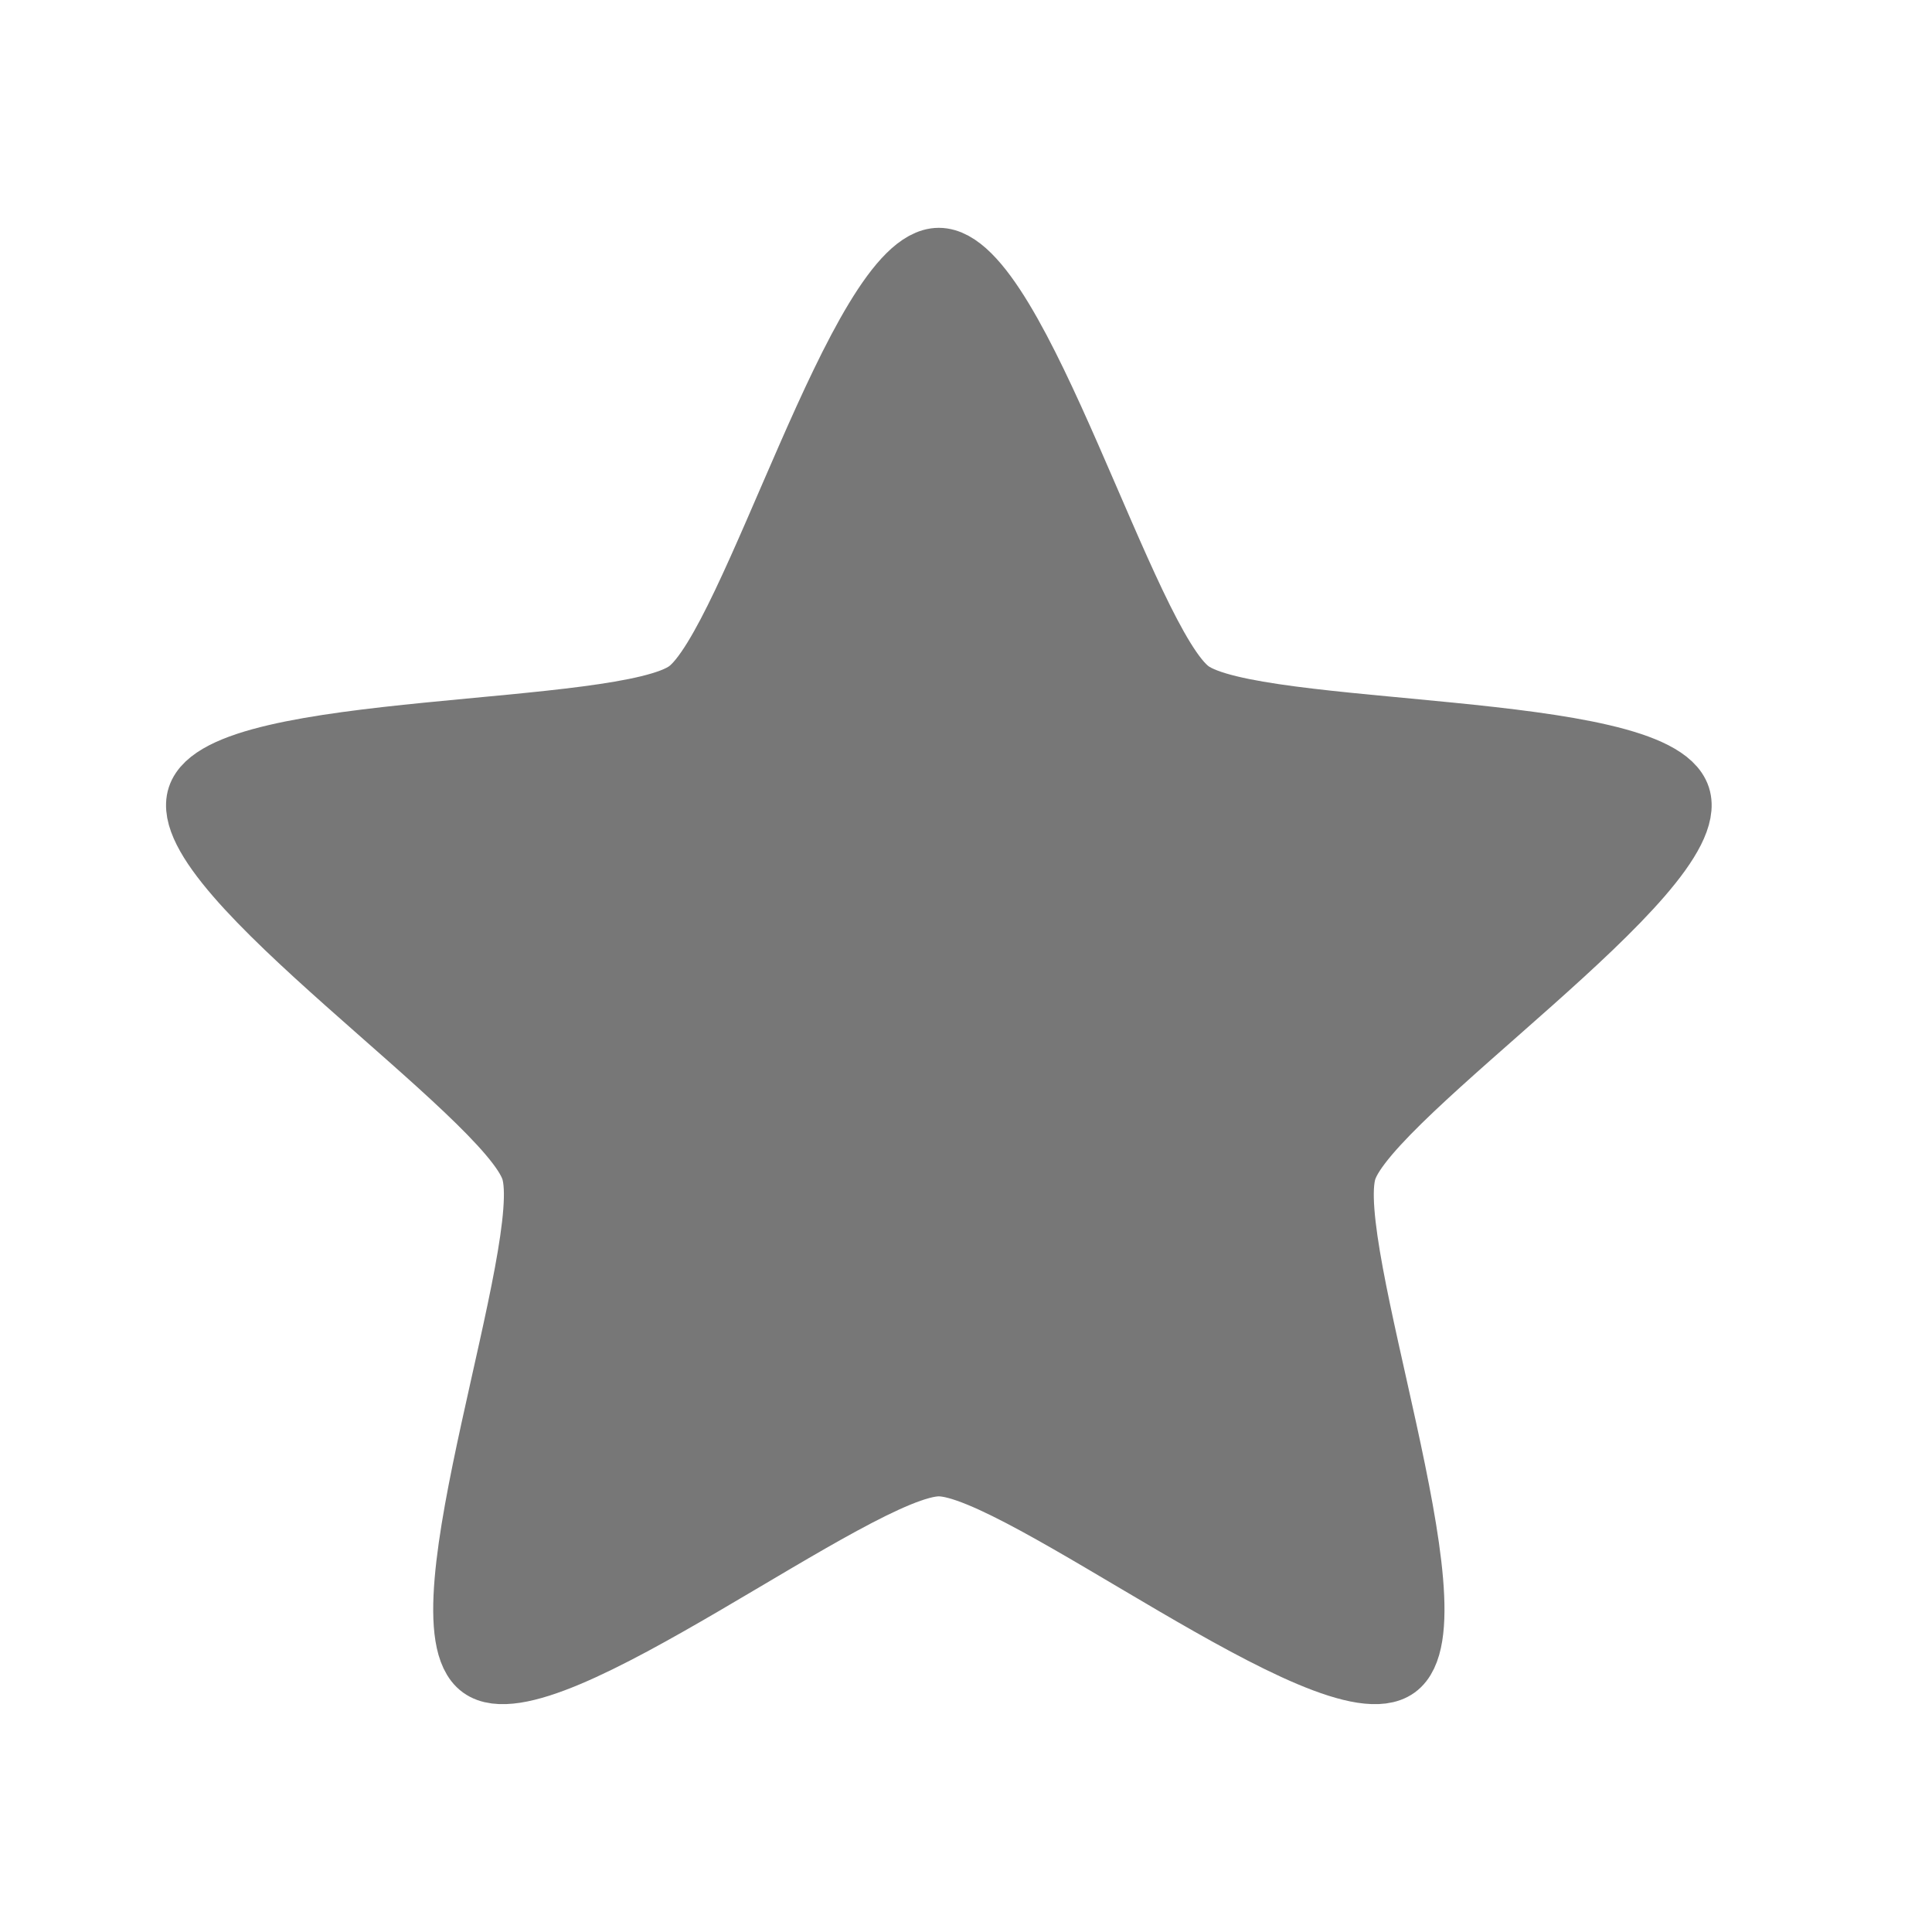
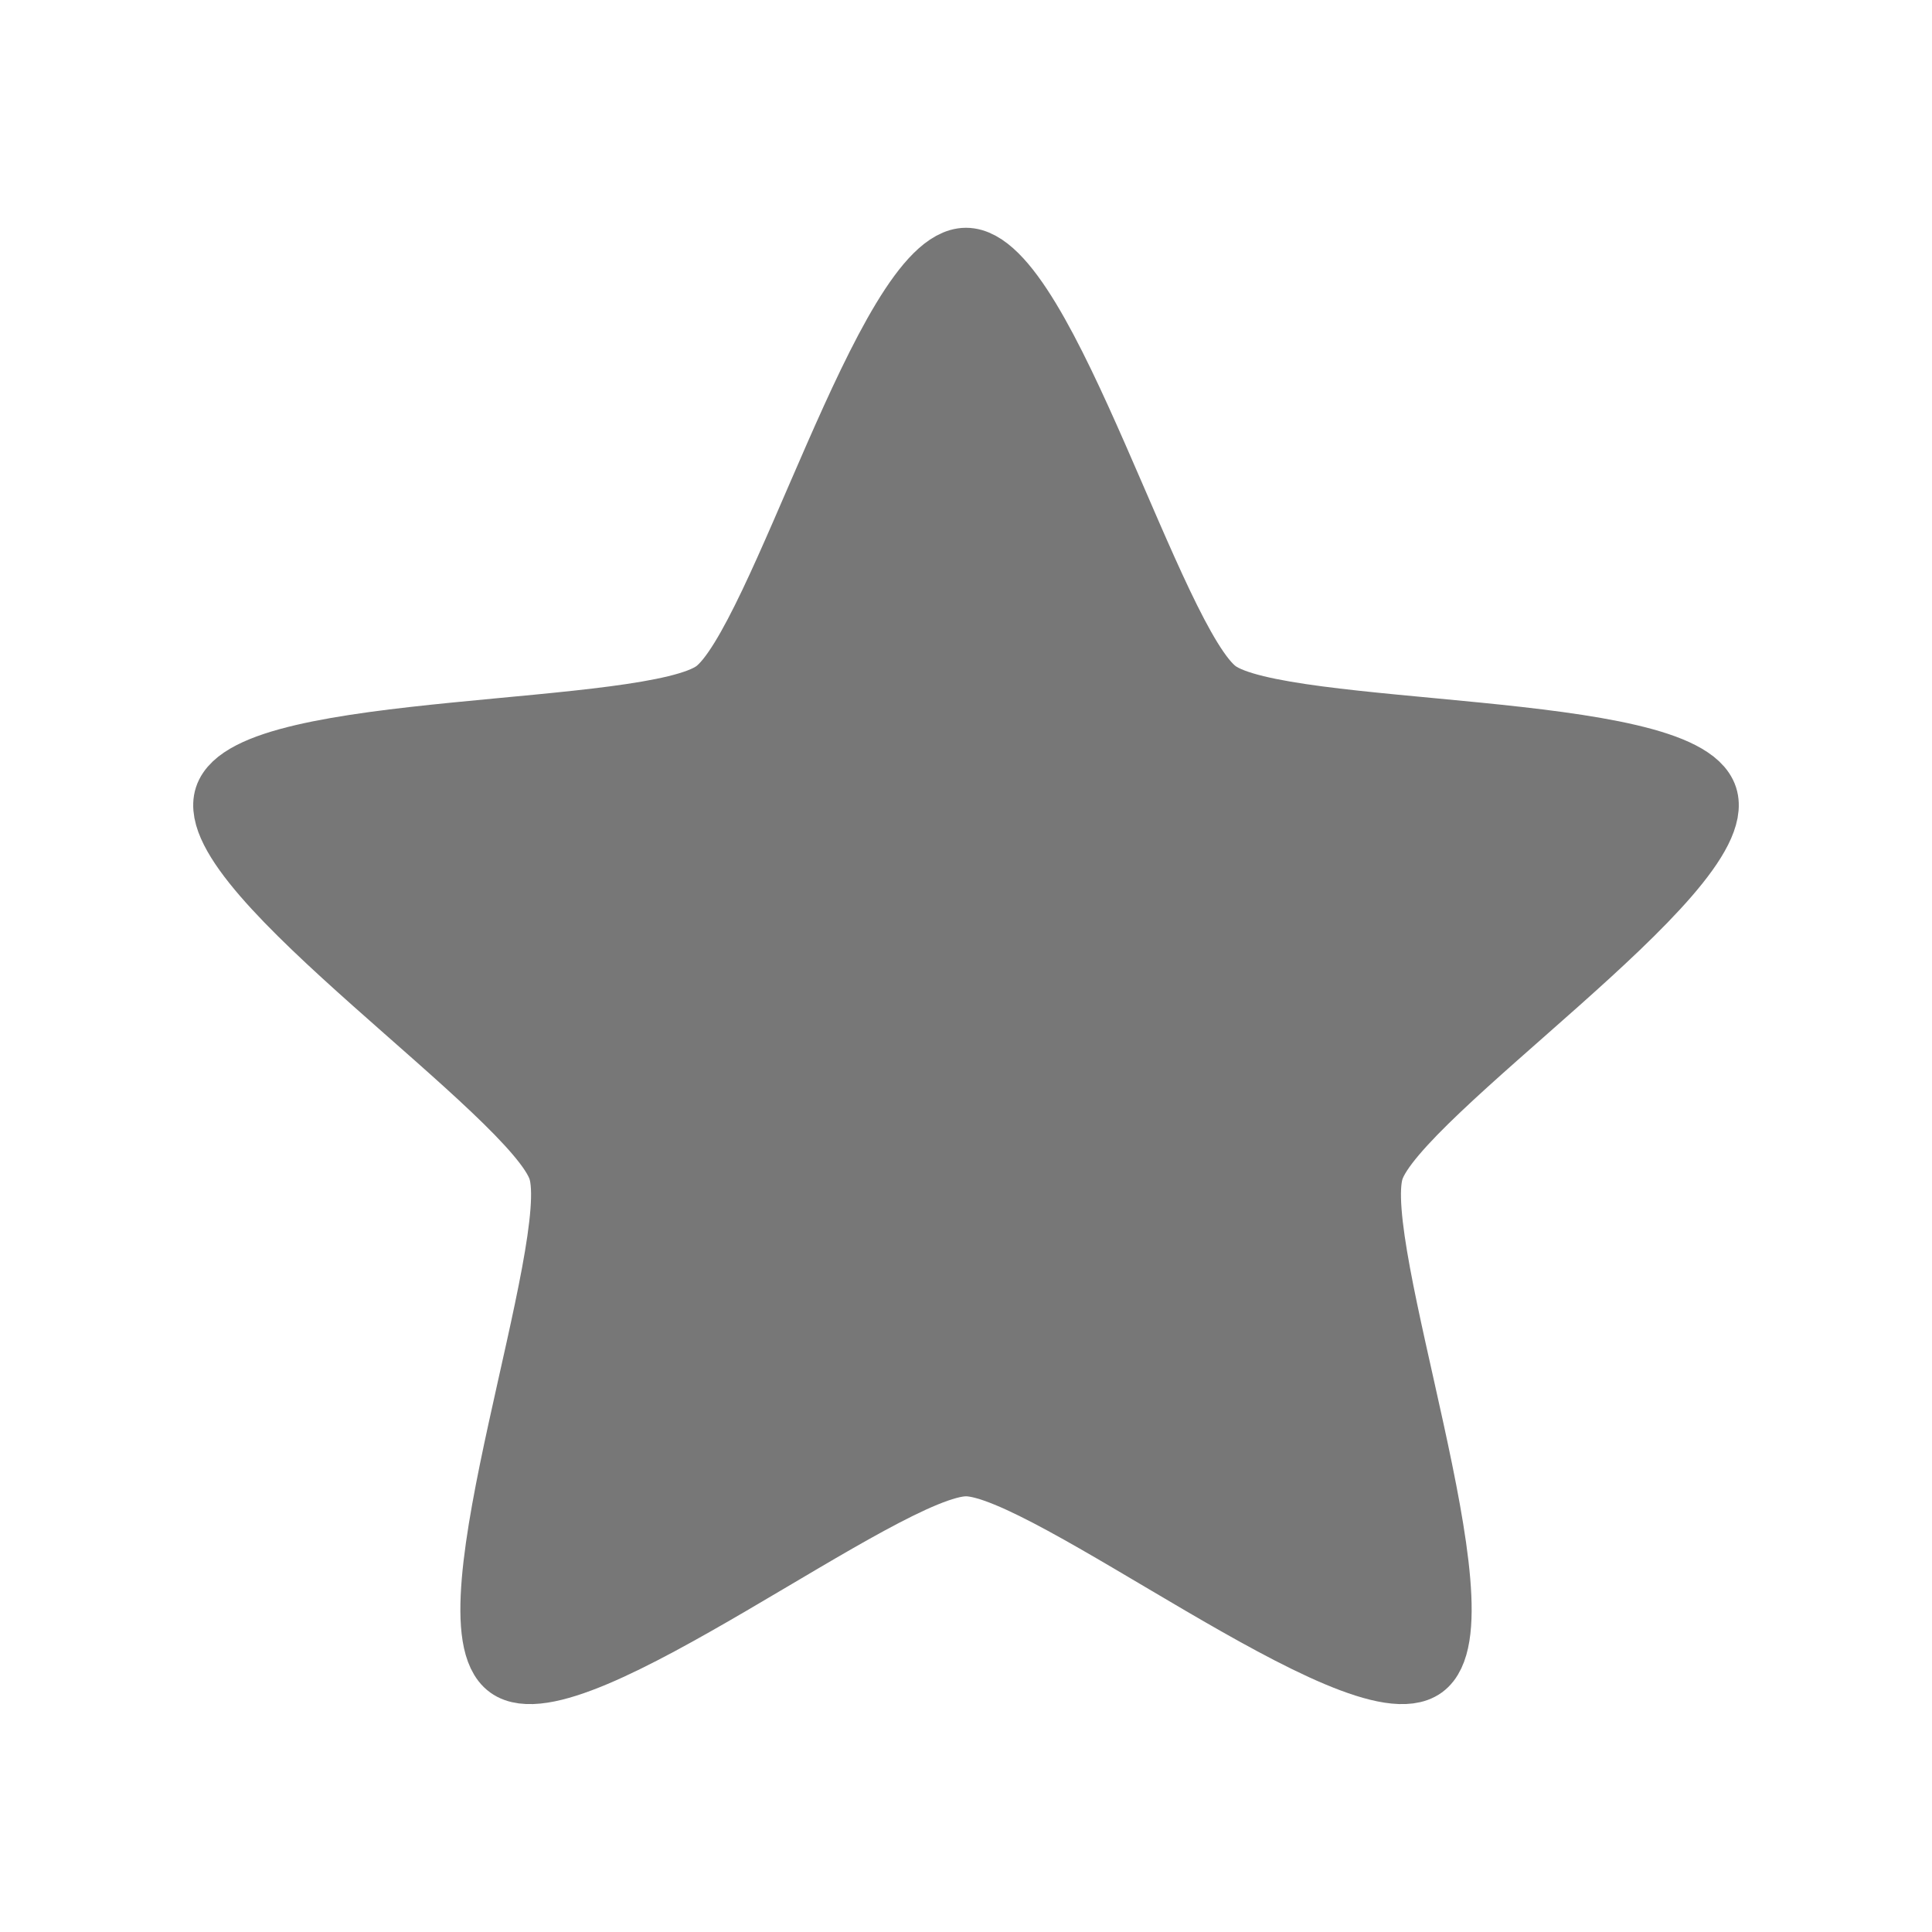
- <svg xmlns="http://www.w3.org/2000/svg" width="128" height="128" version="1.1" viewBox="0 0 128 128">
-   <path d="m62.2 17.094c-5.307 0-12.401 25.543-16.694 28.663-4.294 3.119-30.779 1.973-32.419 7.02-1.64 5.047 20.461 19.687 22.101 24.735 1.64 5.047-7.635 29.882-3.341 33.001 4.294 3.119 25.046-13.376 30.354-13.376 5.307 1e-6 26.06 16.495 30.354 13.376 4.294-3.119-4.981-27.954-3.341-33.001 1.64-5.047 23.741-19.687 22.101-24.735-1.64-5.047-28.125-3.901-32.419-7.02-4.294-3.119-11.387-28.663-16.694-28.663z" fill="#777" stroke="#777" stroke-linejoin="round" stroke-width="4" />
+ <svg xmlns="http://www.w3.org/2000/svg" width="128" height="128" version="1.1" viewBox="0 0 128 128" id="svg4">
+   <defs id="defs8" />
+   <path d="m 64,17.091 c -5.307,0 -12.401,25.543 -16.694,28.663 -4.294,3.119 -30.779,1.973 -32.419,7.02 -1.64,5.047 20.461,19.687 22.101,24.735 1.64,5.047 -7.635,29.882 -3.341,33.001 4.294,3.119 25.046,-13.376 30.354,-13.376 5.307,1e-6 26.06,16.495 30.354,13.376 4.294,-3.119 -4.981,-27.954 -3.341,-33.001 C 92.652,72.461 114.753,57.821 113.113,52.774 111.473,47.726 84.988,48.873 80.694,45.754 76.401,42.634 69.307,17.091 64,17.091 Z" fill="#777777" stroke="#777777" stroke-linejoin="round" stroke-width="4" id="path2" />
</svg>
